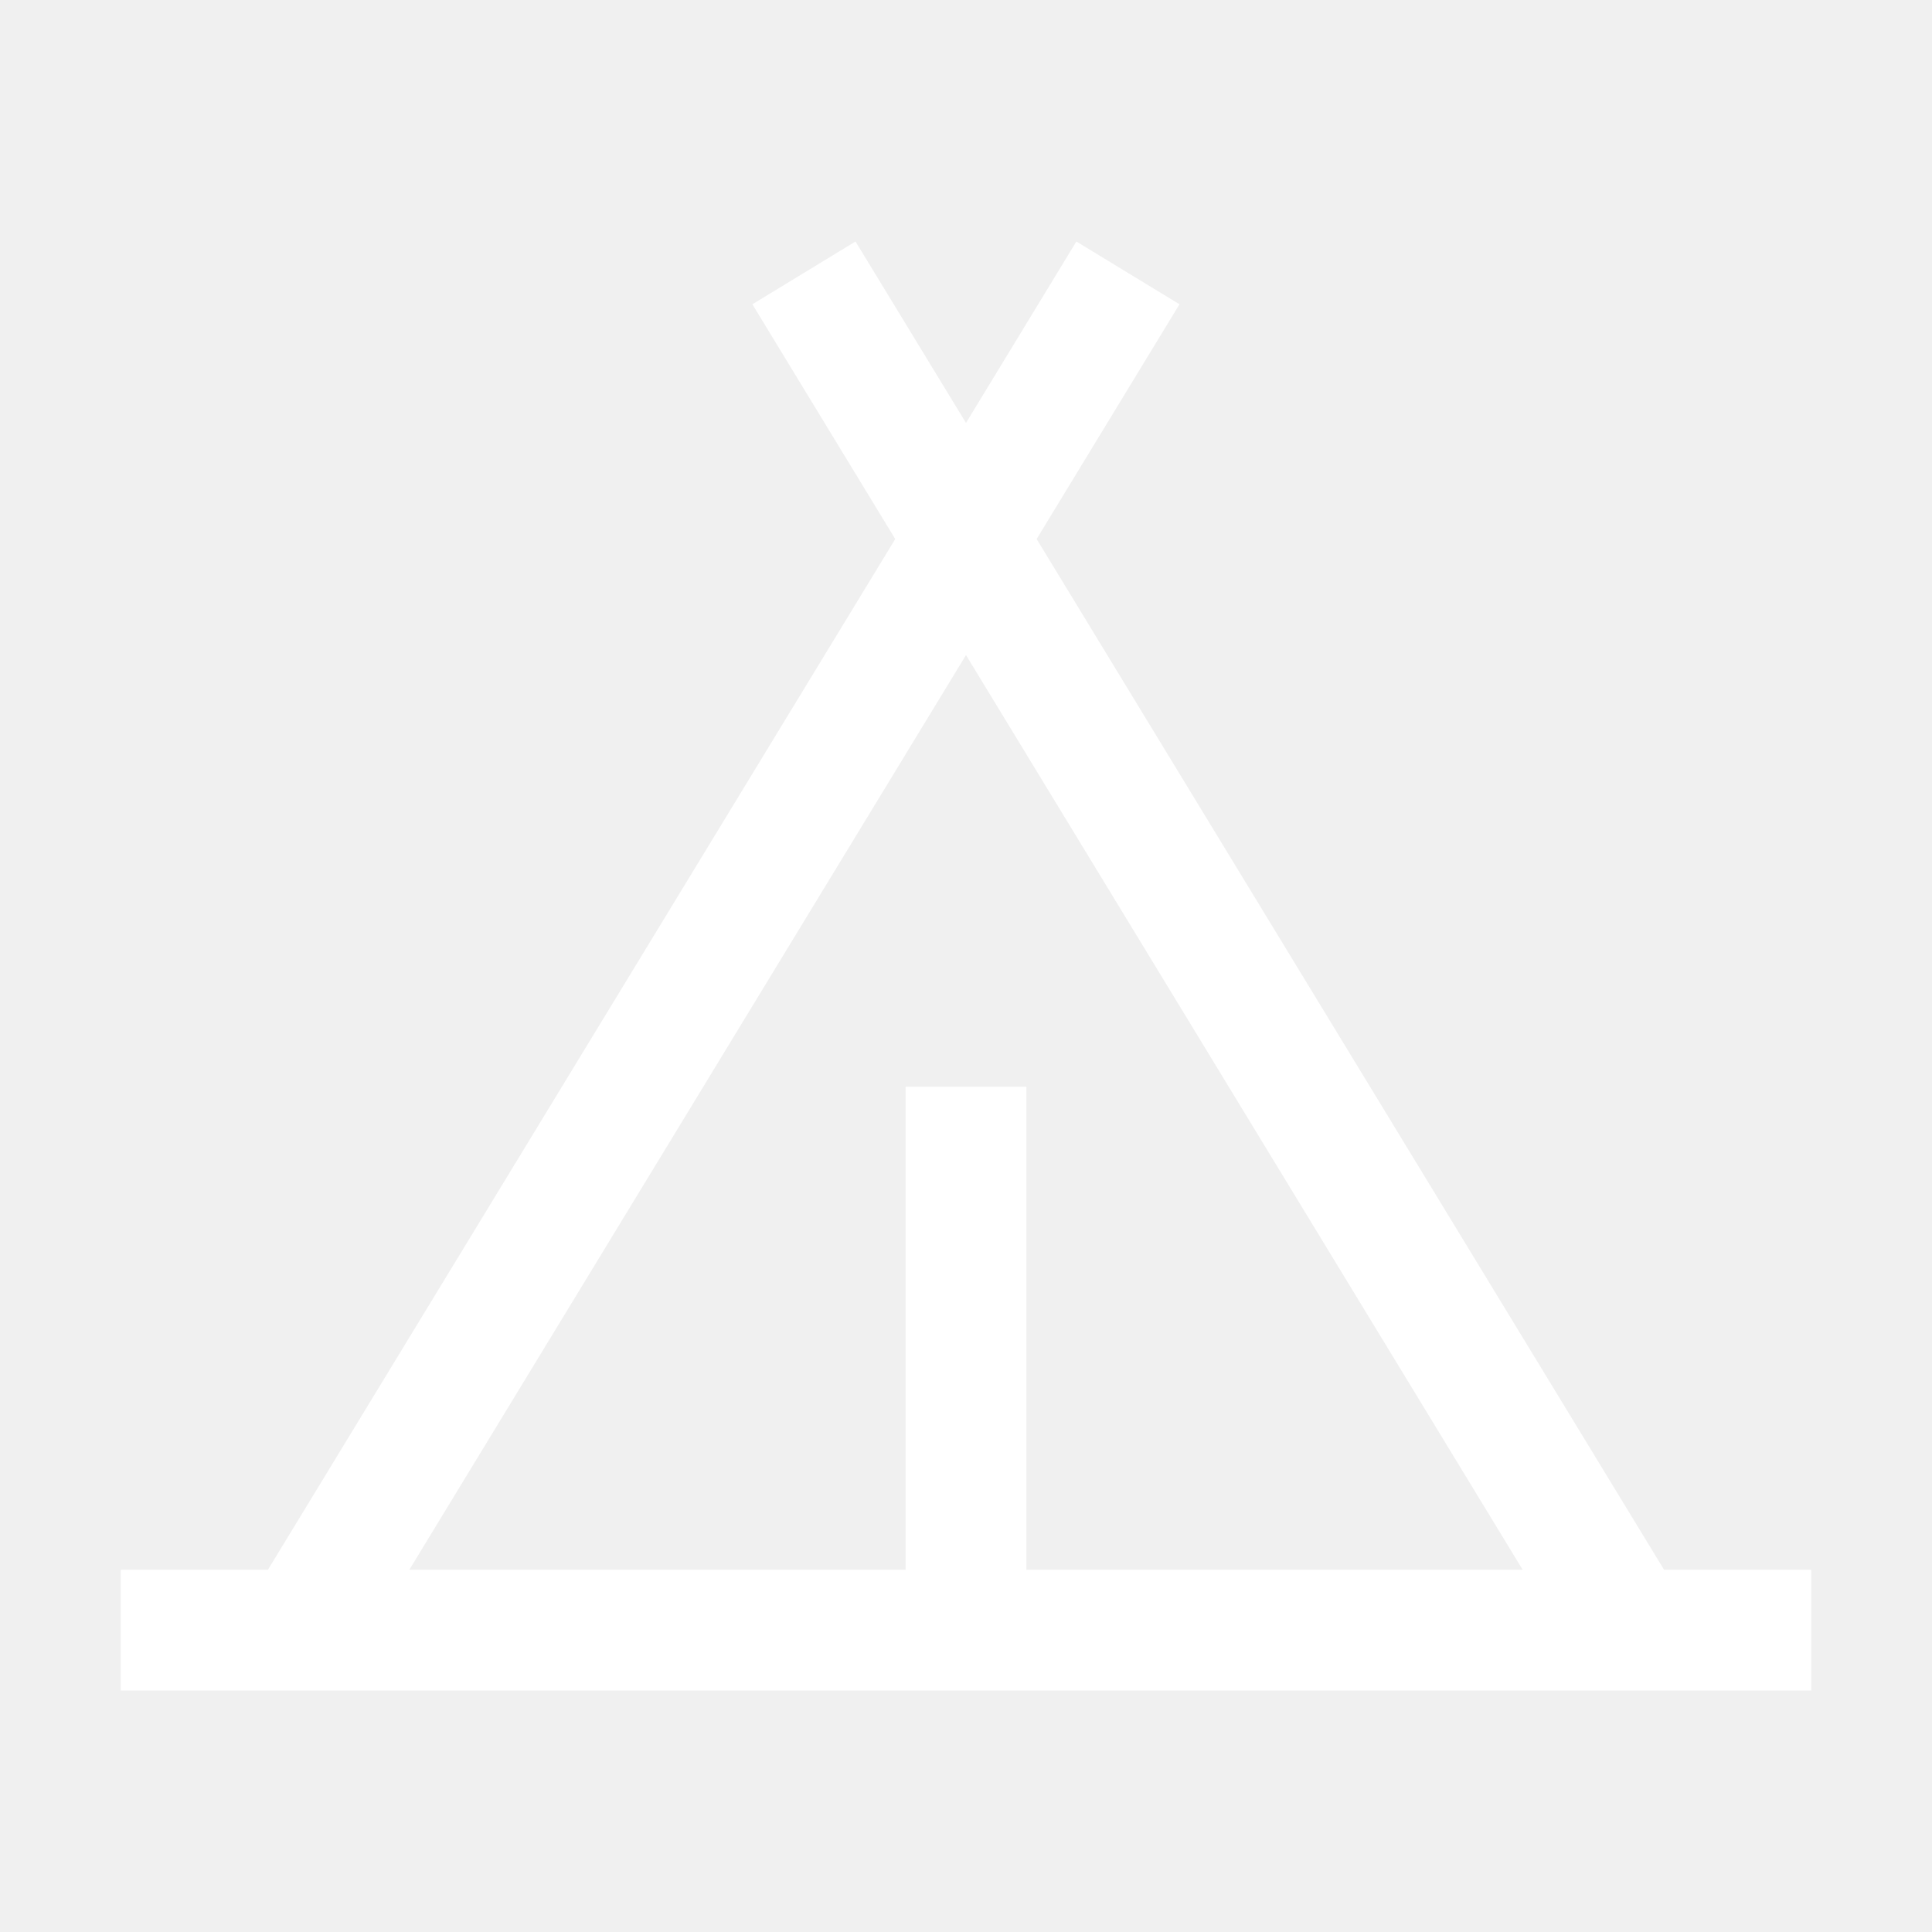
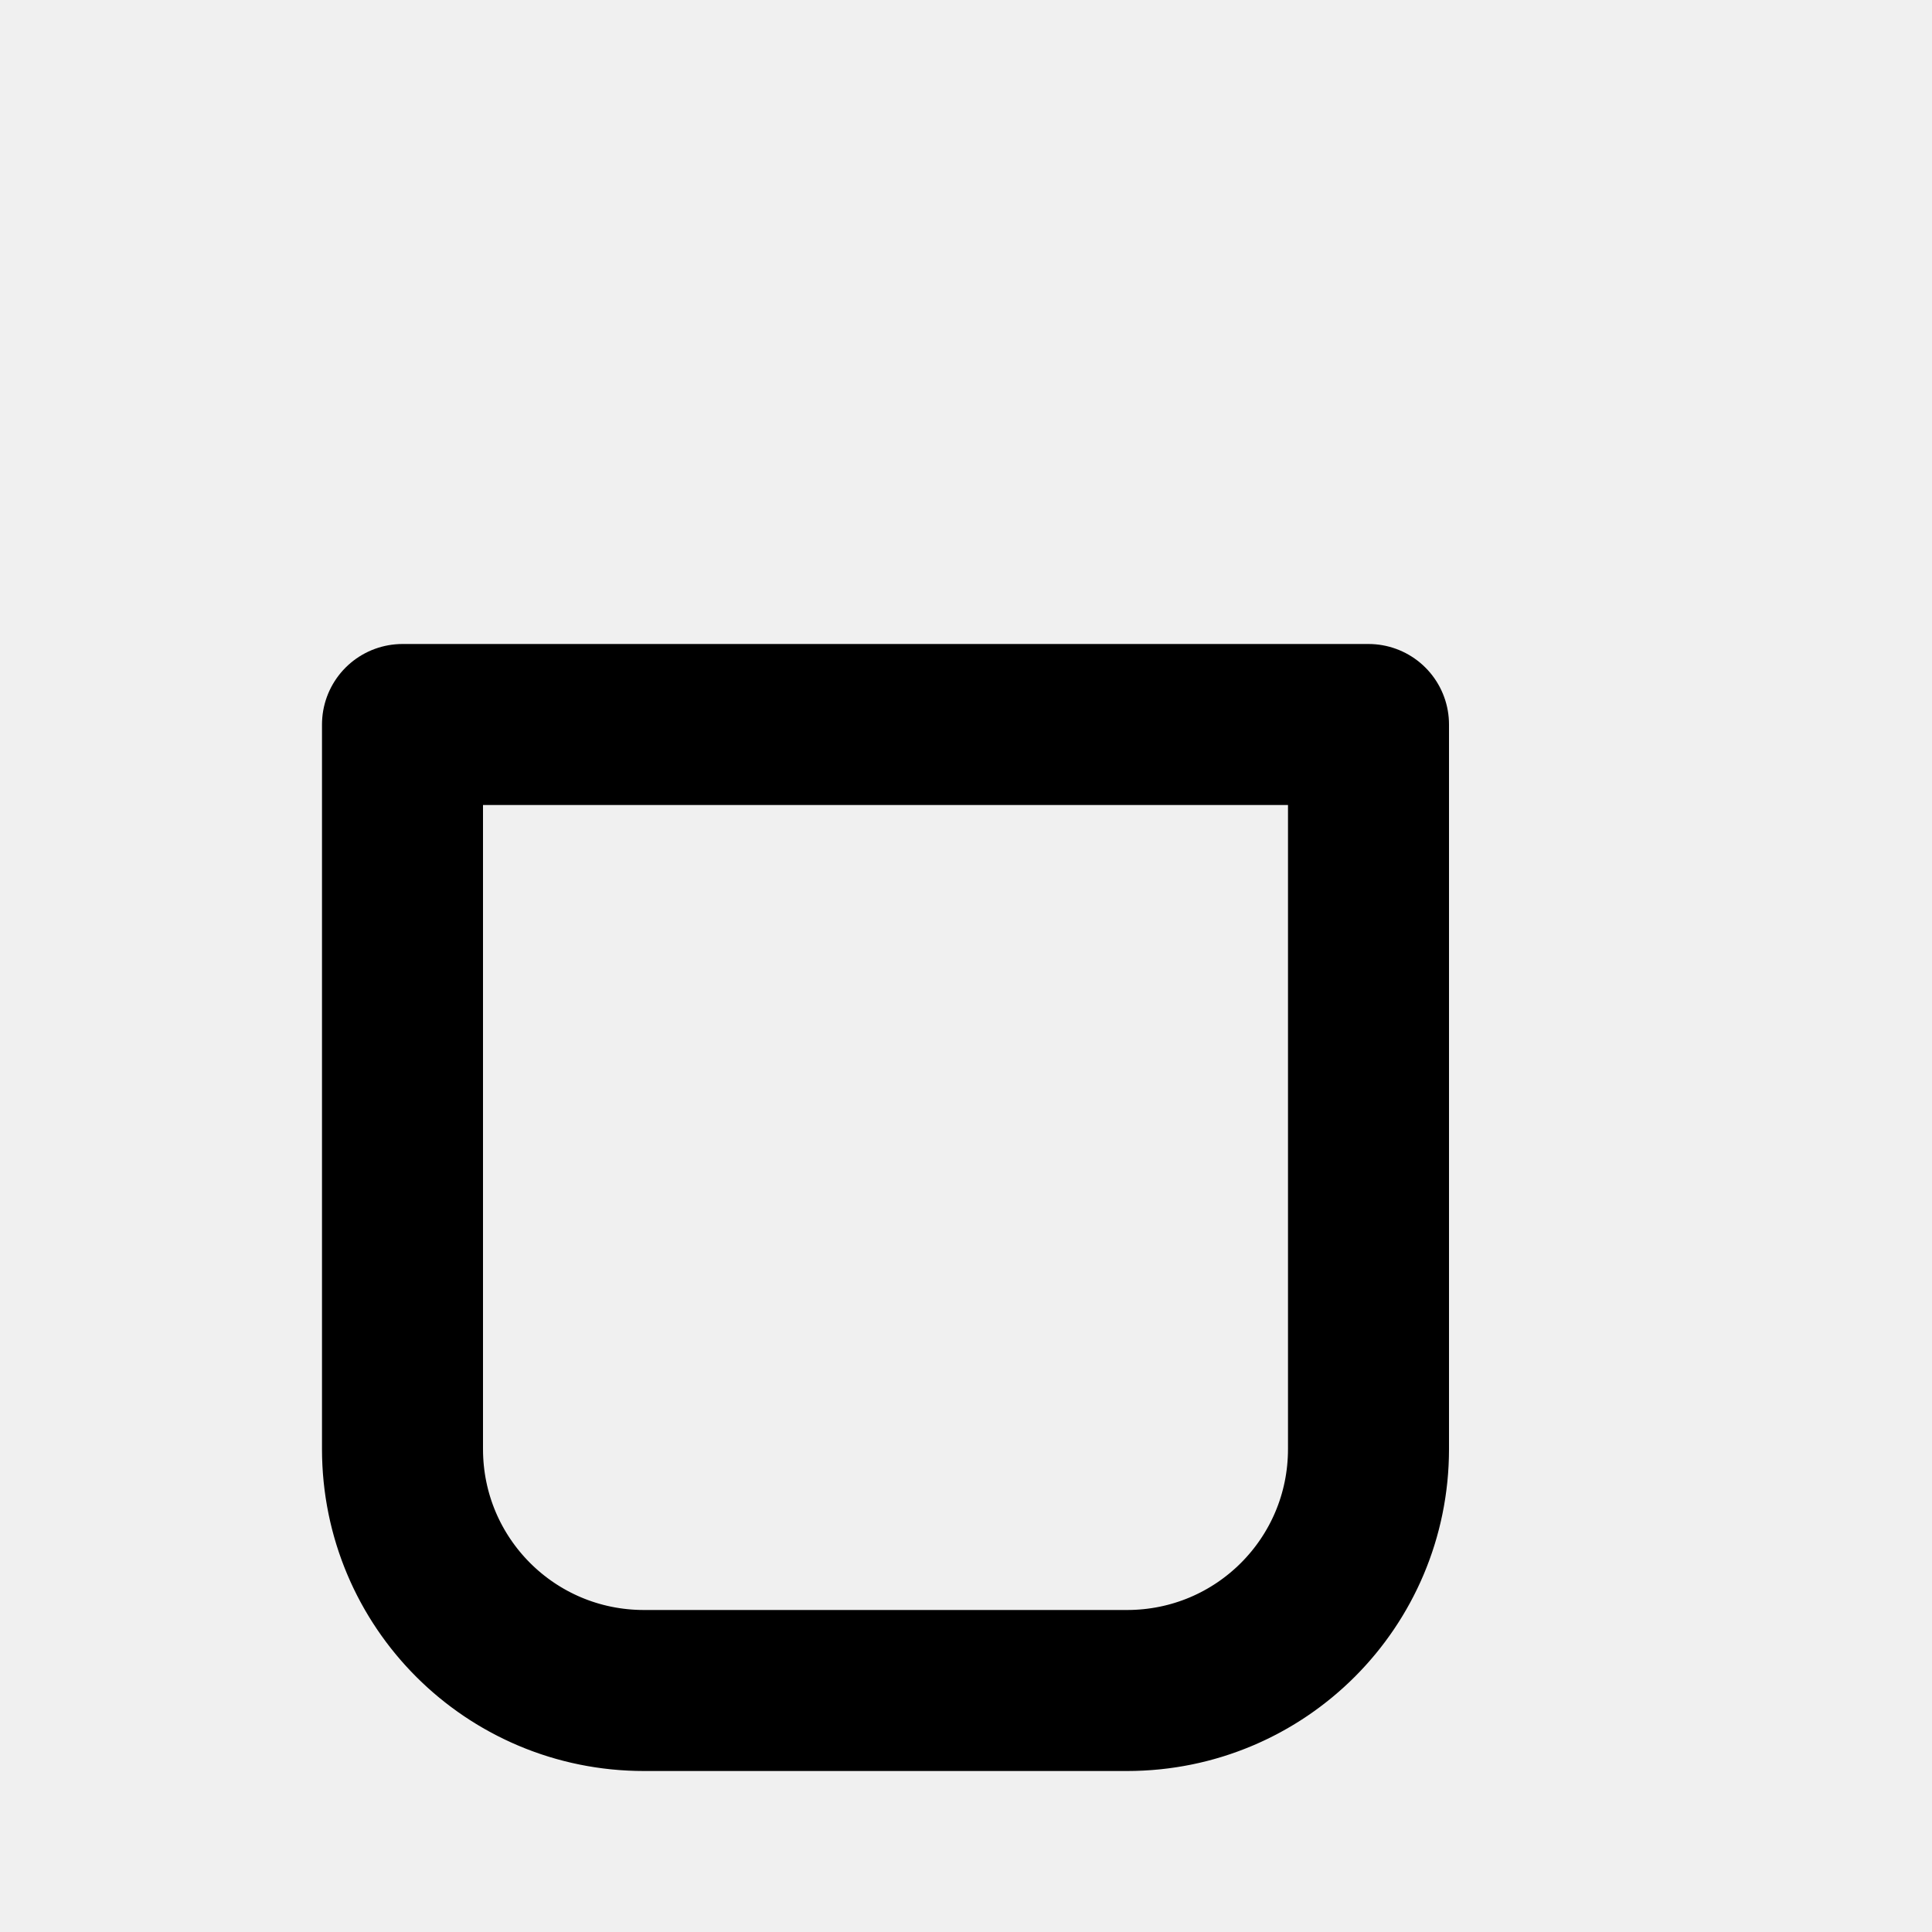
- <svg xmlns="http://www.w3.org/2000/svg" width="32" height="32" viewBox="0 0 32 32" fill="none">
-   <path fill-rule="evenodd" clip-rule="evenodd" d="M27.562 26L17.17 8.928l2.366-3.888L17.828 4L16 7.005L14.17 4l-1.708 1.04l2.366 3.888L4.438 26H2v2h28v-2zM16 10.85L25.22 26H17v-8h-2v8H6.78z" fill="white" />
+ <svg xmlns="http://www.w3.org/2000/svg" width="24" height="24" viewBox="0 0 24 24">
+   <defs>
+     <mask id="SVG5AkzhcyZ">
+       <path fill="none" stroke="#fff" stroke-linecap="round" stroke-linejoin="round" stroke-width="2" d="M8 -8c0 2 -2 2 -2 4s2 2 2 4s-2 2 -2 4s2 2 2 4M12 -8c0 2 -2 2 -2 4s2 2 2 4s-2 2 -2 4s2 2 2 4M16 -8c0 2 -2 2 -2 4s2 2 2 4s-2 2 -2 4s2 2 2 4">
+         <animate attributeName="d" dur="3s" repeatCount="indefinite" values="M8 0c0 2 -2 2 -2 4s2 2 2 4s-2 2 -2 4s2 2 2 4M12 0c0 2 -2 2 -2 4s2 2 2 4s-2 2 -2 4s2 2 2 4M16 0c0 2 -2 2 -2 4s2 2 2 4s-2 2 -2 4s2 2 2 4;M8 -8c0 2 -2 2 -2 4s2 2 2 4s-2 2 -2 4s2 2 2 4M12 -8c0 2 -2 2 -2 4s2 2 2 4s-2 2 -2 4s2 2 2 4M16 -8c0 2 -2 2 -2 4s2 2 2 4s-2 2 -2 4s2 2 2 4" />
+       </path>
+       <path d="M4 7h16v0h-16v12h16v-32h-16Z">
+         <animate fill="freeze" attributeName="d" begin="1s" dur="0.6s" to="M4 2h16v5h-16v12h16v-24h-16Z" />
+       </path>
+     </mask>
+   </defs>
+   <g fill="none" stroke="currentColor" stroke-linecap="round" stroke-linejoin="round" stroke-width="2">
+     <path stroke-dasharray="48" d="M17 9v9c0 1.66 -1.34 3 -3 3h-6c-1.66 0 -3 -1.34 -3 -3v-9Z">
+       <animate fill="freeze" attributeName="stroke-dashoffset" dur="0.6s" values="48;0" />
+     </path>
+     <path stroke-dasharray="16" stroke-dashoffset="16" d="M17 9h3c0.55 0 1 0.45 1 1v3c0 0.55 -0.45 1 -1 1h-3">
+       <animate fill="freeze" attributeName="stroke-dashoffset" begin="0.6s" dur="0.3s" to="0" />
+     </path>
+   </g>
+   <path fill="currentColor" d="M0 0h24v24H0z" mask="url(#SVG5AkzhcyZ)" />
</svg>
